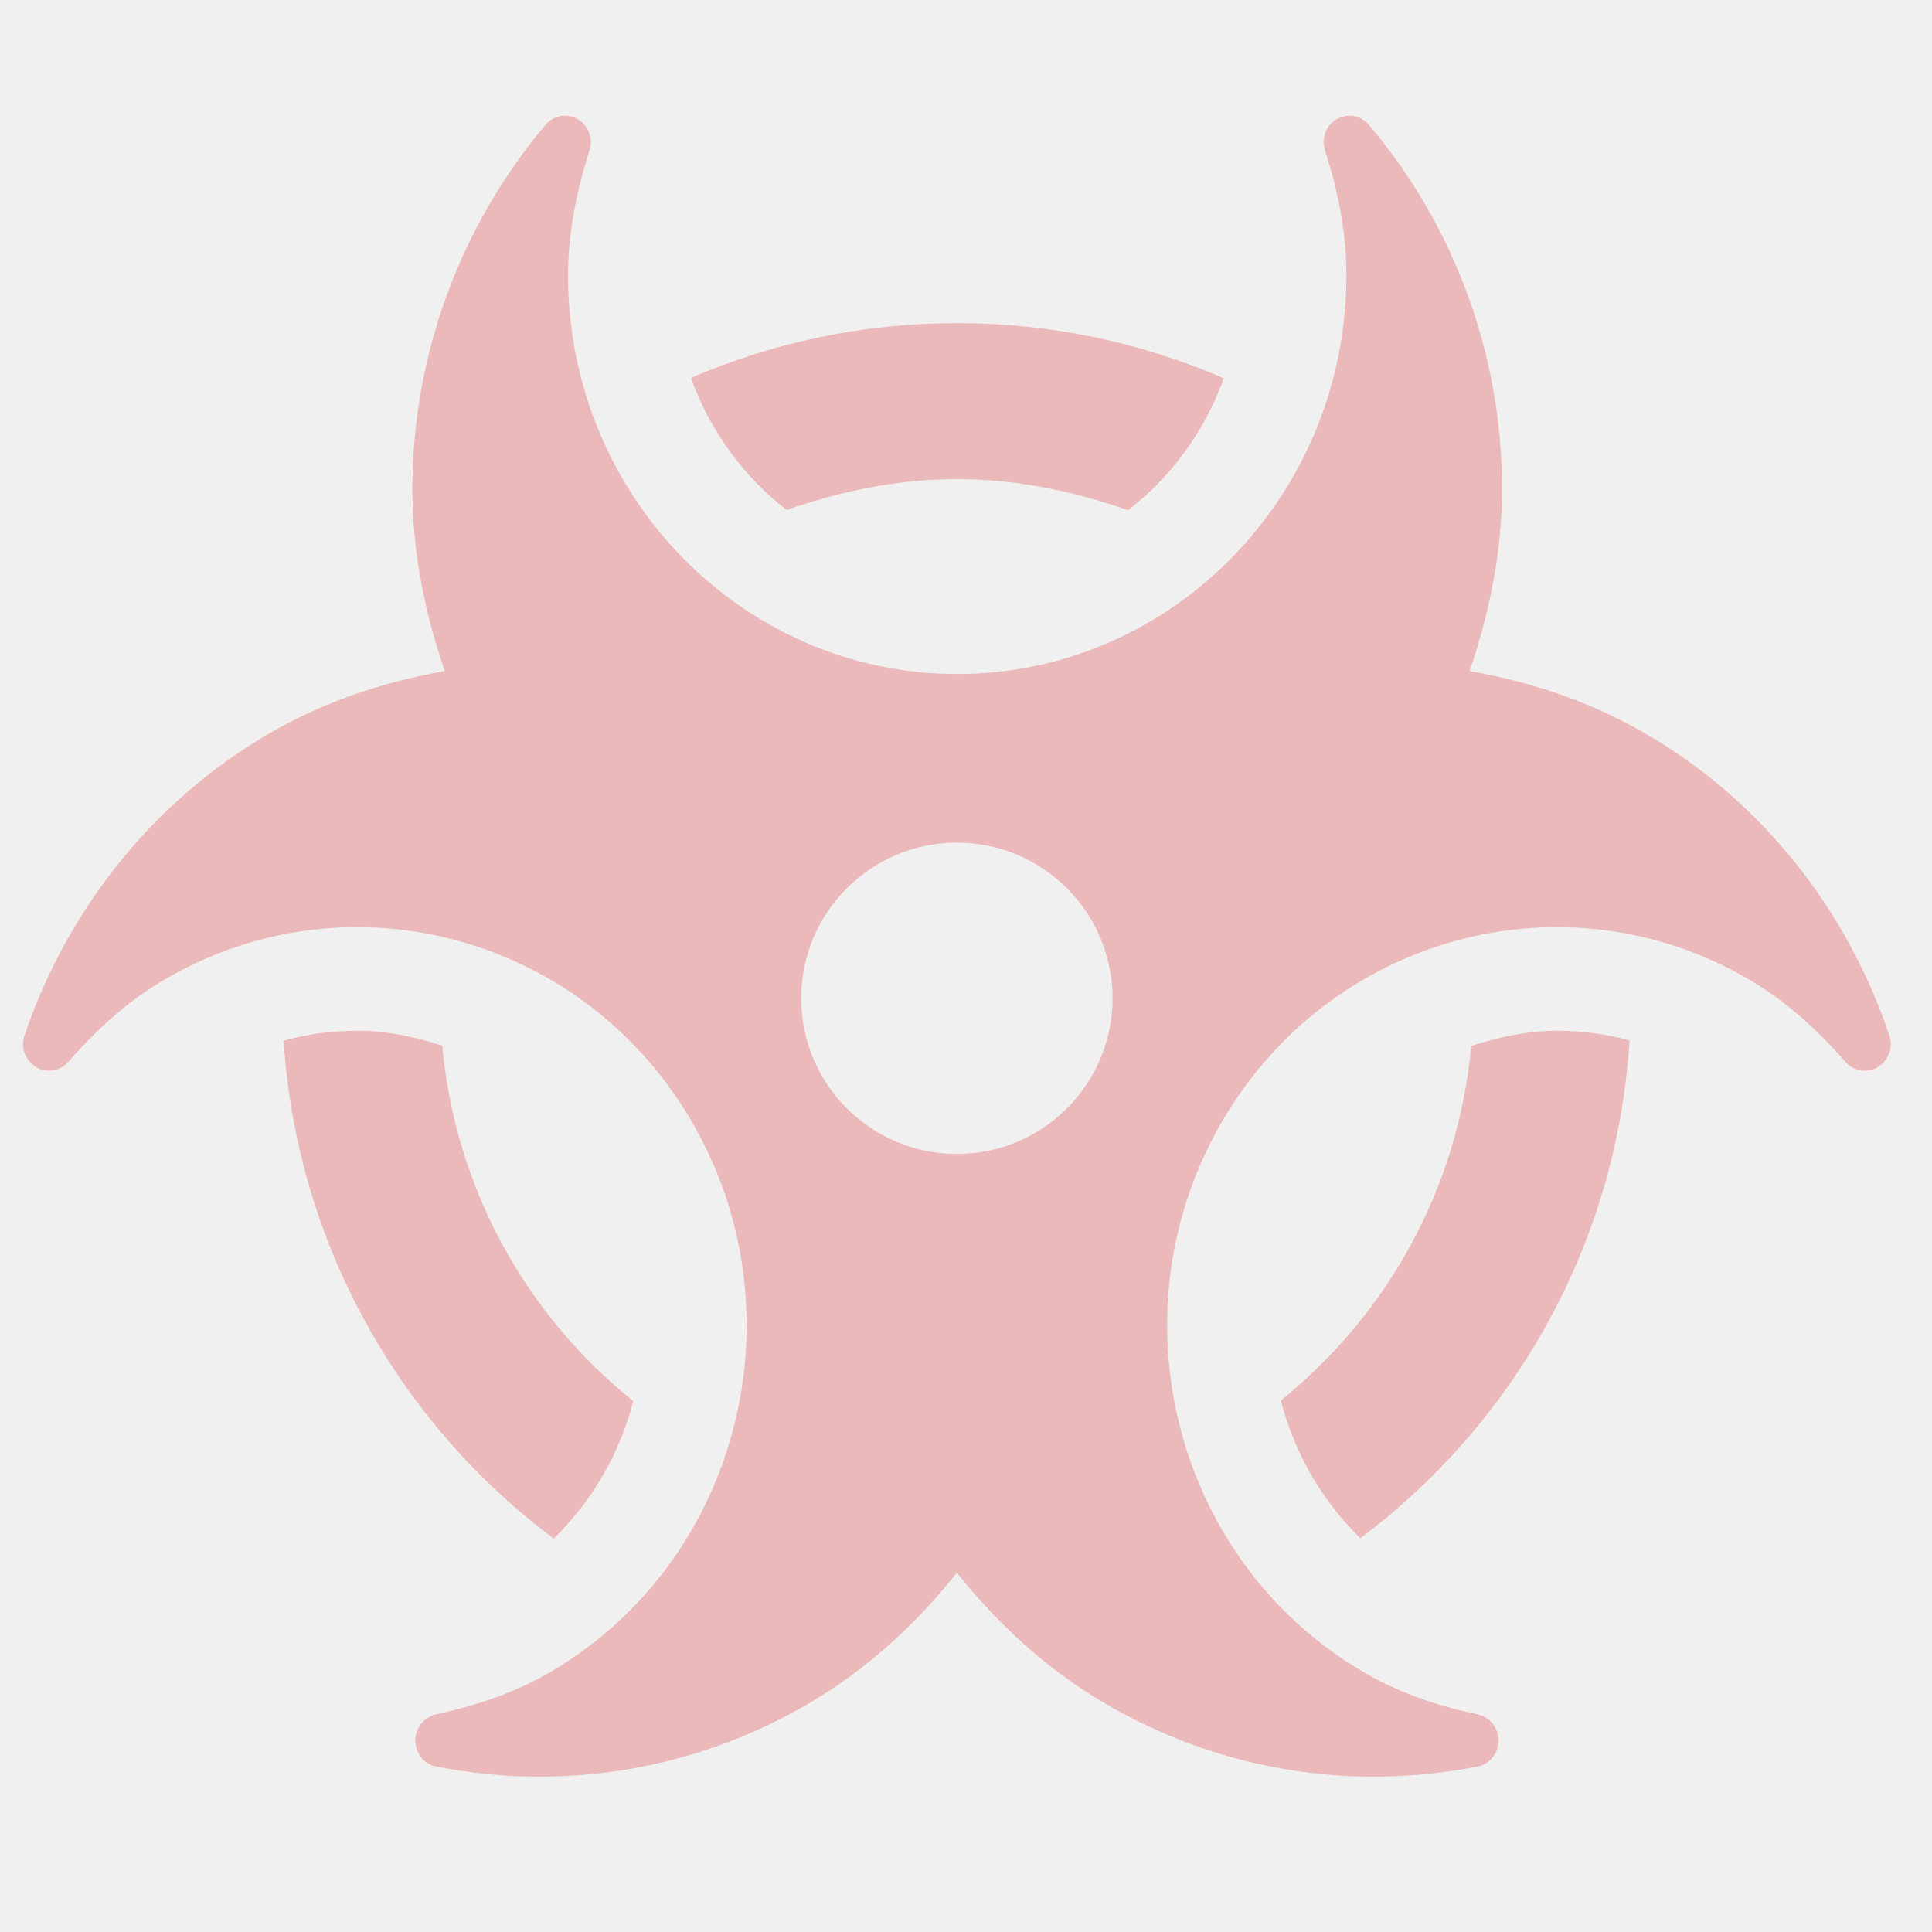
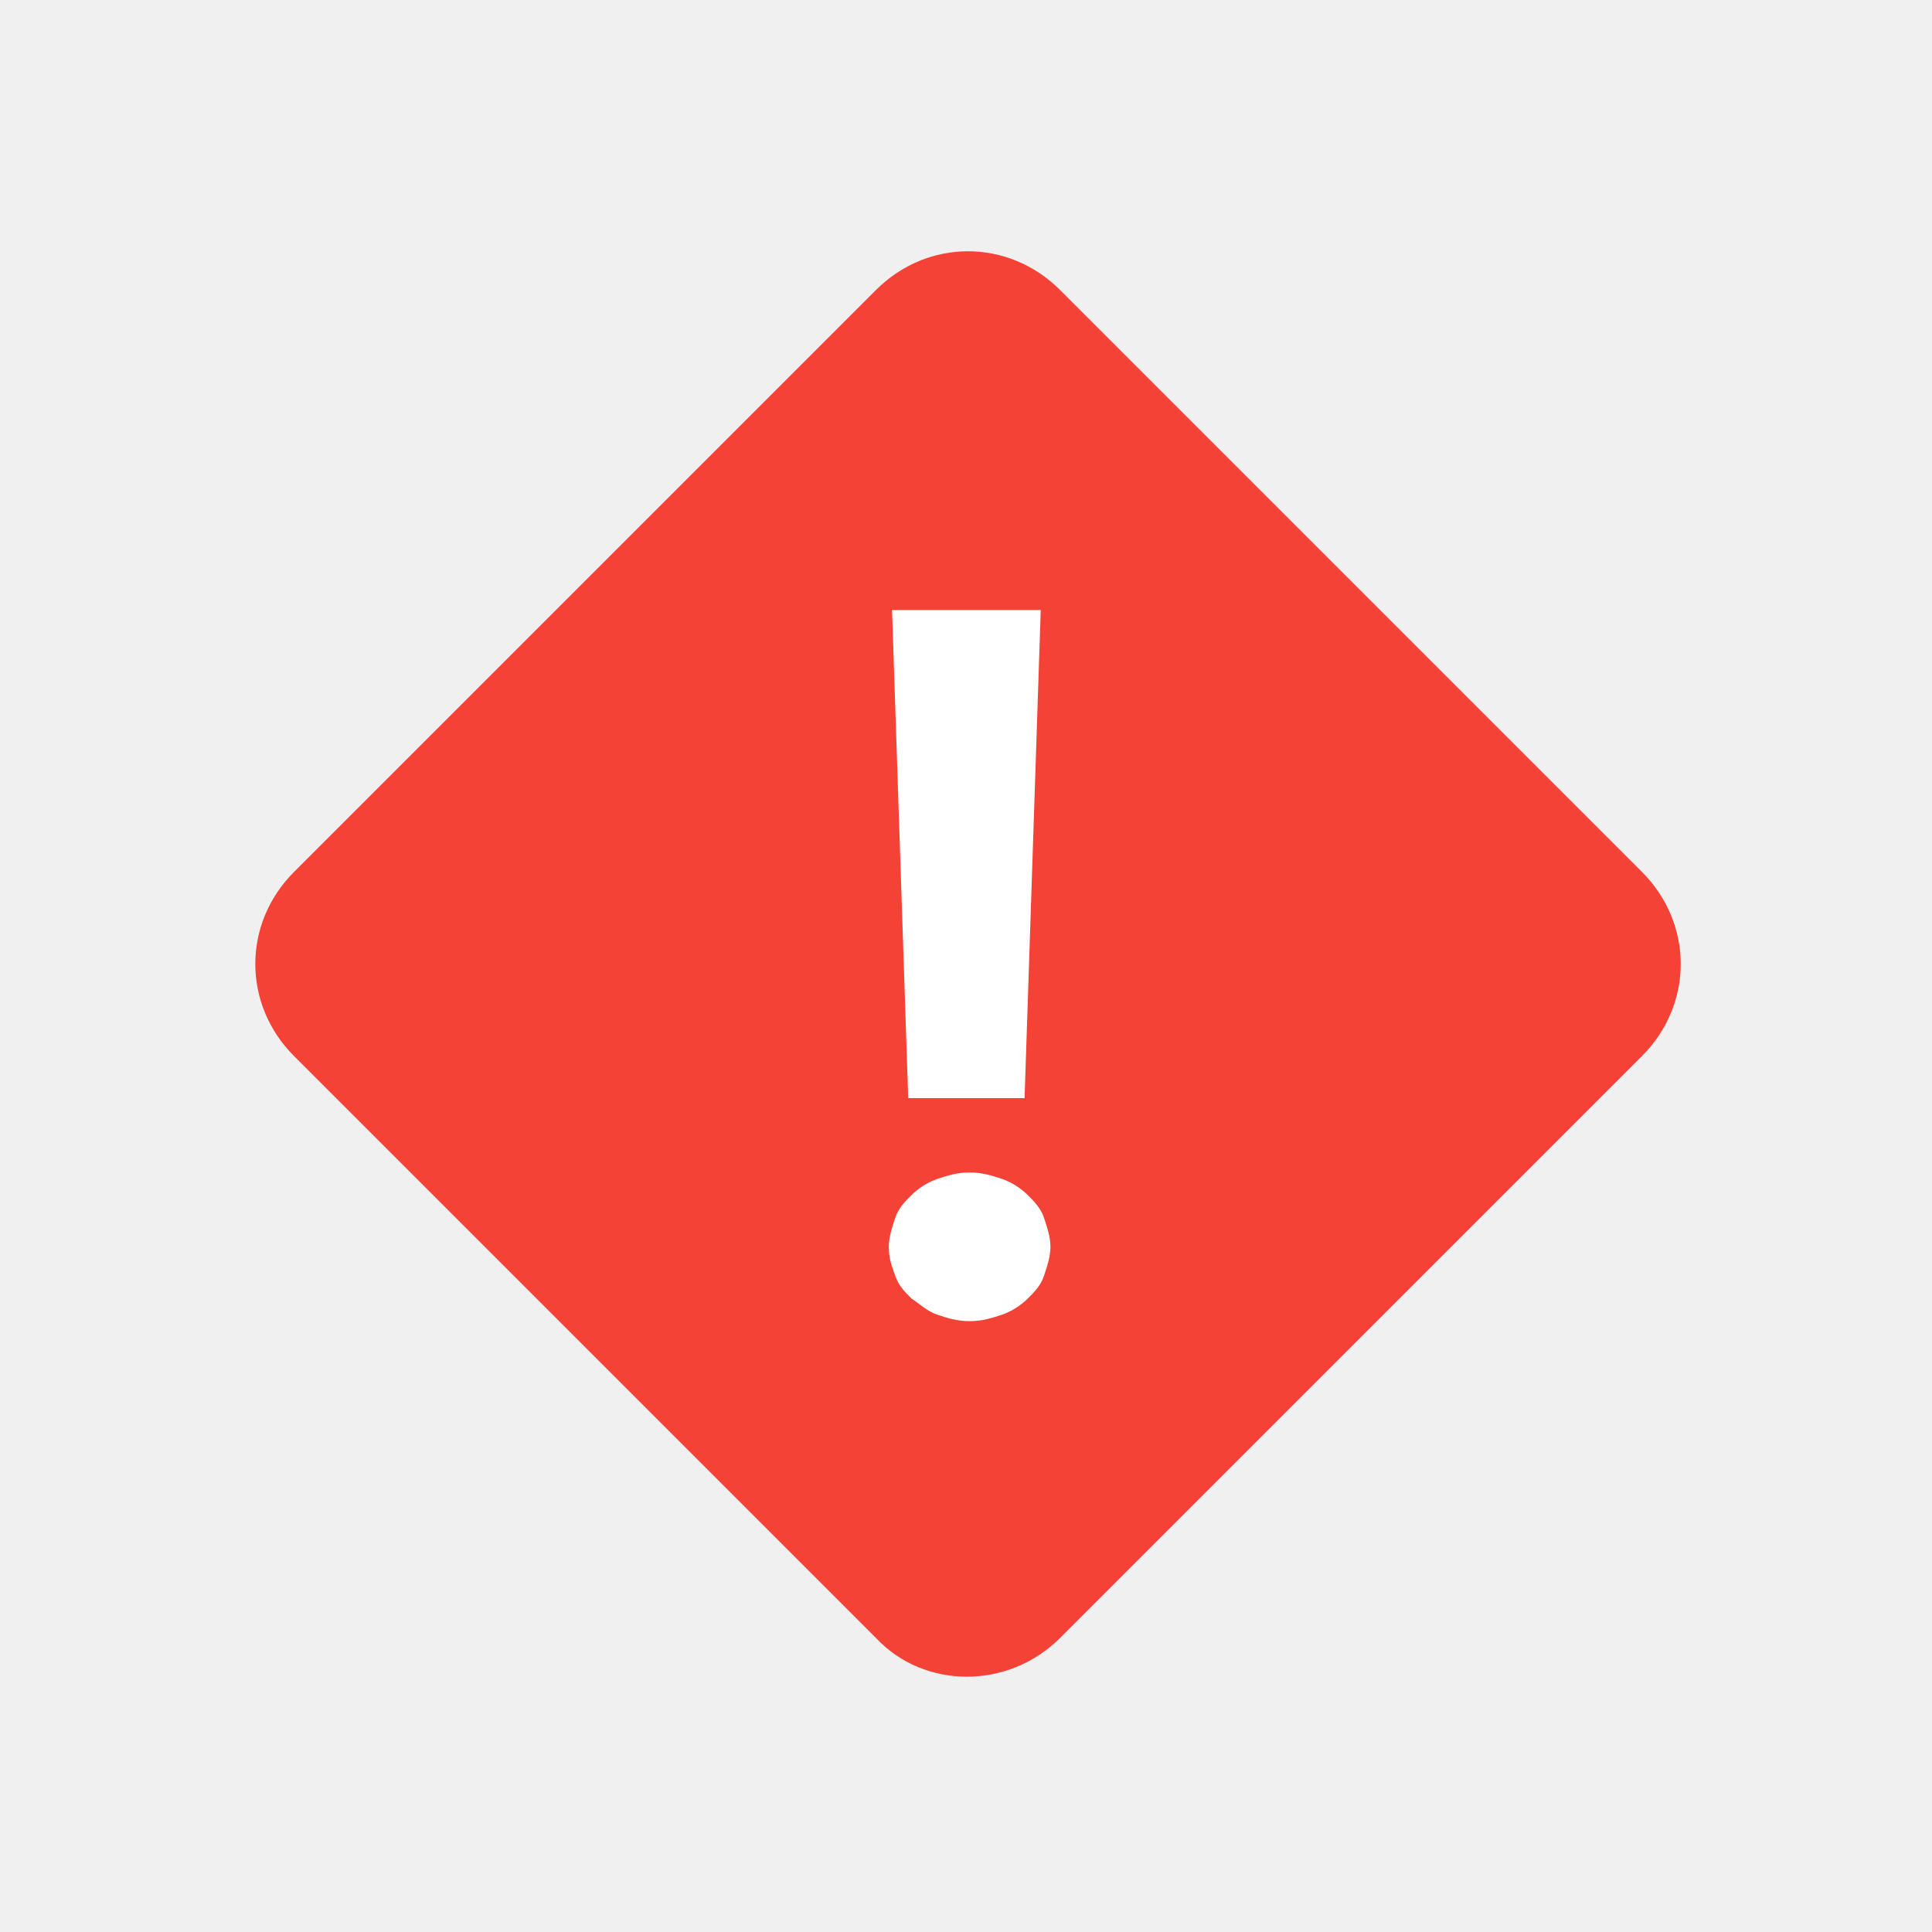
- <svg xmlns="http://www.w3.org/2000/svg" version="1.1" fill="#ebb9b9" width="280" height="280" viewBox="0 0 280 280" xml:space="preserve">
-   <defs>
- </defs>
-   <g transform="matrix(0.47 0 0 0.47 138.68 137.13)">
-     <path style="stroke: none; stroke-width: 1; stroke-dasharray: none; stroke-linecap: butt; stroke-dashoffset: 0; stroke-linejoin: miter; stroke-miterlimit: 4; fill: rgb(235,185,185); fill-rule: nonzero; opacity: 1;" transform=" translate(-287.9, -256.03)" d="M 287.9 112 c 18.6 0 36.2 3.8 52.8 9.6 c 13.3 -10.3 23.6 -24.3 29.5 -40.7 c -25.2 -10.9 -53 -17 -82.2 -17 c -29.1 0 -56.9 6 -82.1 16.9 c 5.9 16.4 16.2 30.4 29.5 40.7 c 16.5 -5.7 34 -9.5 52.5 -9.5 z M 163.6 438.7 c 12 -11.8 20.4 -26.4 24.5 -42.4 c -32.9 -26.4 -54.8 -65.3 -58.9 -109.6 c -8.5 -2.8 -17.2 -4.6 -26.4 -4.6 c -7.6 0 -15.2 1 -22.5 3.1 c 4.1 62.8 35.8 118 83.3 153.5 z m 224.2 -42.6 c 4.1 16 12.5 30.7 24.5 42.5 c 47.4 -35.5 79.1 -90.7 83 -153.5 c -7.2 -2 -14.7 -3 -22.2 -3 c -9.2 0 -18 1.9 -26.6 4.7 c -4.1 44.2 -26 82.9 -58.7 109.3 z m 113.5 -205 c -17.6 -10.4 -36.3 -16.6 -55.3 -19.9 c 6 -17.7 10 -36.4 10 -56.2 c 0 -41 -14.5 -80.8 -41 -112.2 c -2.5 -3 -6.6 -3.7 -10 -1.8 c -3.3 1.9 -4.8 6 -3.6 9.7 c 4.5 13.8 6.6 26.3 6.6 38.5 c 0 67.8 -53.8 122.9 -120 122.9 S 168 117 168 49.2 c 0 -12.1 2.2 -24.7 6.6 -38.5 c 1.2 -3.7 -0.3 -7.8 -3.6 -9.7 c -3.4 -1.9 -7.5 -1.2 -10 1.8 C 134.6 34.2 120 74 120 115 c 0 19.8 3.9 38.5 10 56.2 c -18.9 3.3 -37.7 9.5 -55.3 19.9 c -34.6 20.5 -61 53.3 -74.3 92.4 c -1.3 3.7 0.2 7.7 3.5 9.8 c 3.3 2 7.5 1.3 10 -1.6 c 9.4 -10.8 19 -19.1 29.2 -25.1 c 57.3 -33.9 130.8 -13.7 163.9 45 c 33.1 58.7 13.4 134 -43.9 167.9 c -10.2 6.1 -22 10.4 -35.8 13.4 c -3.7 0.8 -6.4 4.2 -6.4 8.1 c 0.1 4 2.7 7.3 6.5 8 c 39.7 7.8 80.6 0.8 115.2 -19.7 c 18 -10.6 32.9 -24.5 45.3 -40.1 c 12.4 15.6 27.3 29.5 45.3 40.1 c 34.6 20.5 75.5 27.5 115.2 19.7 c 3.8 -0.7 6.4 -4 6.5 -8 c 0 -3.9 -2.6 -7.3 -6.4 -8.1 c -13.9 -2.9 -25.6 -7.3 -35.8 -13.4 c -57.3 -33.9 -77 -109.2 -43.9 -167.9 s 106.6 -78.9 163.9 -45 c 10.2 6.1 19.8 14.3 29.2 25.1 c 2.5 2.9 6.7 3.6 10 1.6 s 4.8 -6.1 3.5 -9.8 c -13.1 -39.1 -39.5 -72 -74.1 -92.4 z m -213.4 129 c -26.5 0 -48 -21.5 -48 -48 s 21.5 -48 48 -48 s 48 21.5 48 48 s -21.5 48 -48 48 z" stroke-linecap="round" />
-   </g>
+ <svg xmlns="http://www.w3.org/2000/svg" width="800px" height="800px" viewBox="0 0 1024 1024" class="icon" version="1.1" id="svg2">
+   <defs id="defs2" />
+   <path d="M 464.242,868.128 155.872,559.758 c -27.411,-27.411 -27.411,-70.24 0,-97.65 L 464.242,153.739 c 27.411,-27.411 70.24,-27.411 97.65,0 l 308.369,308.369 c 27.411,27.411 27.411,70.24 0,97.65 L 561.892,868.128 c -27.411,27.411 -71.953,27.411 -97.65,0 z" fill="#f44336" id="path1" style="stroke-width:0.803" />
+   <path d="m 471.094,660.835 c 0,-5.139 1.713,-10.279 3.426,-15.418 1.713,-5.139 5.139,-8.566 8.566,-11.992 3.426,-3.426 8.566,-6.853 13.705,-8.566 5.139,-1.713 10.279,-3.426 17.132,-3.426 6.853,0 11.992,1.713 17.132,3.426 5.139,1.713 10.279,5.139 13.705,8.566 3.426,3.426 6.853,6.853 8.566,11.992 1.713,5.139 3.426,10.279 3.426,15.418 0,5.139 -1.713,10.279 -3.426,15.418 -1.713,5.139 -5.139,8.566 -8.566,11.992 -3.426,3.426 -8.566,6.853 -13.705,8.566 -5.139,1.713 -10.279,3.426 -17.132,3.426 -6.853,0 -11.992,-1.713 -17.132,-3.426 -5.139,-1.713 -8.566,-5.139 -13.705,-8.566 -3.426,-3.426 -6.853,-6.853 -8.566,-11.992 -1.713,-5.139 -3.426,-8.566 -3.426,-15.418 z m 71.953,-78.805 h -61.674 l -8.566,-258.688 h 78.805 z" fill="#ffffff" id="path2" style="stroke-width:0.803" />
</svg>
